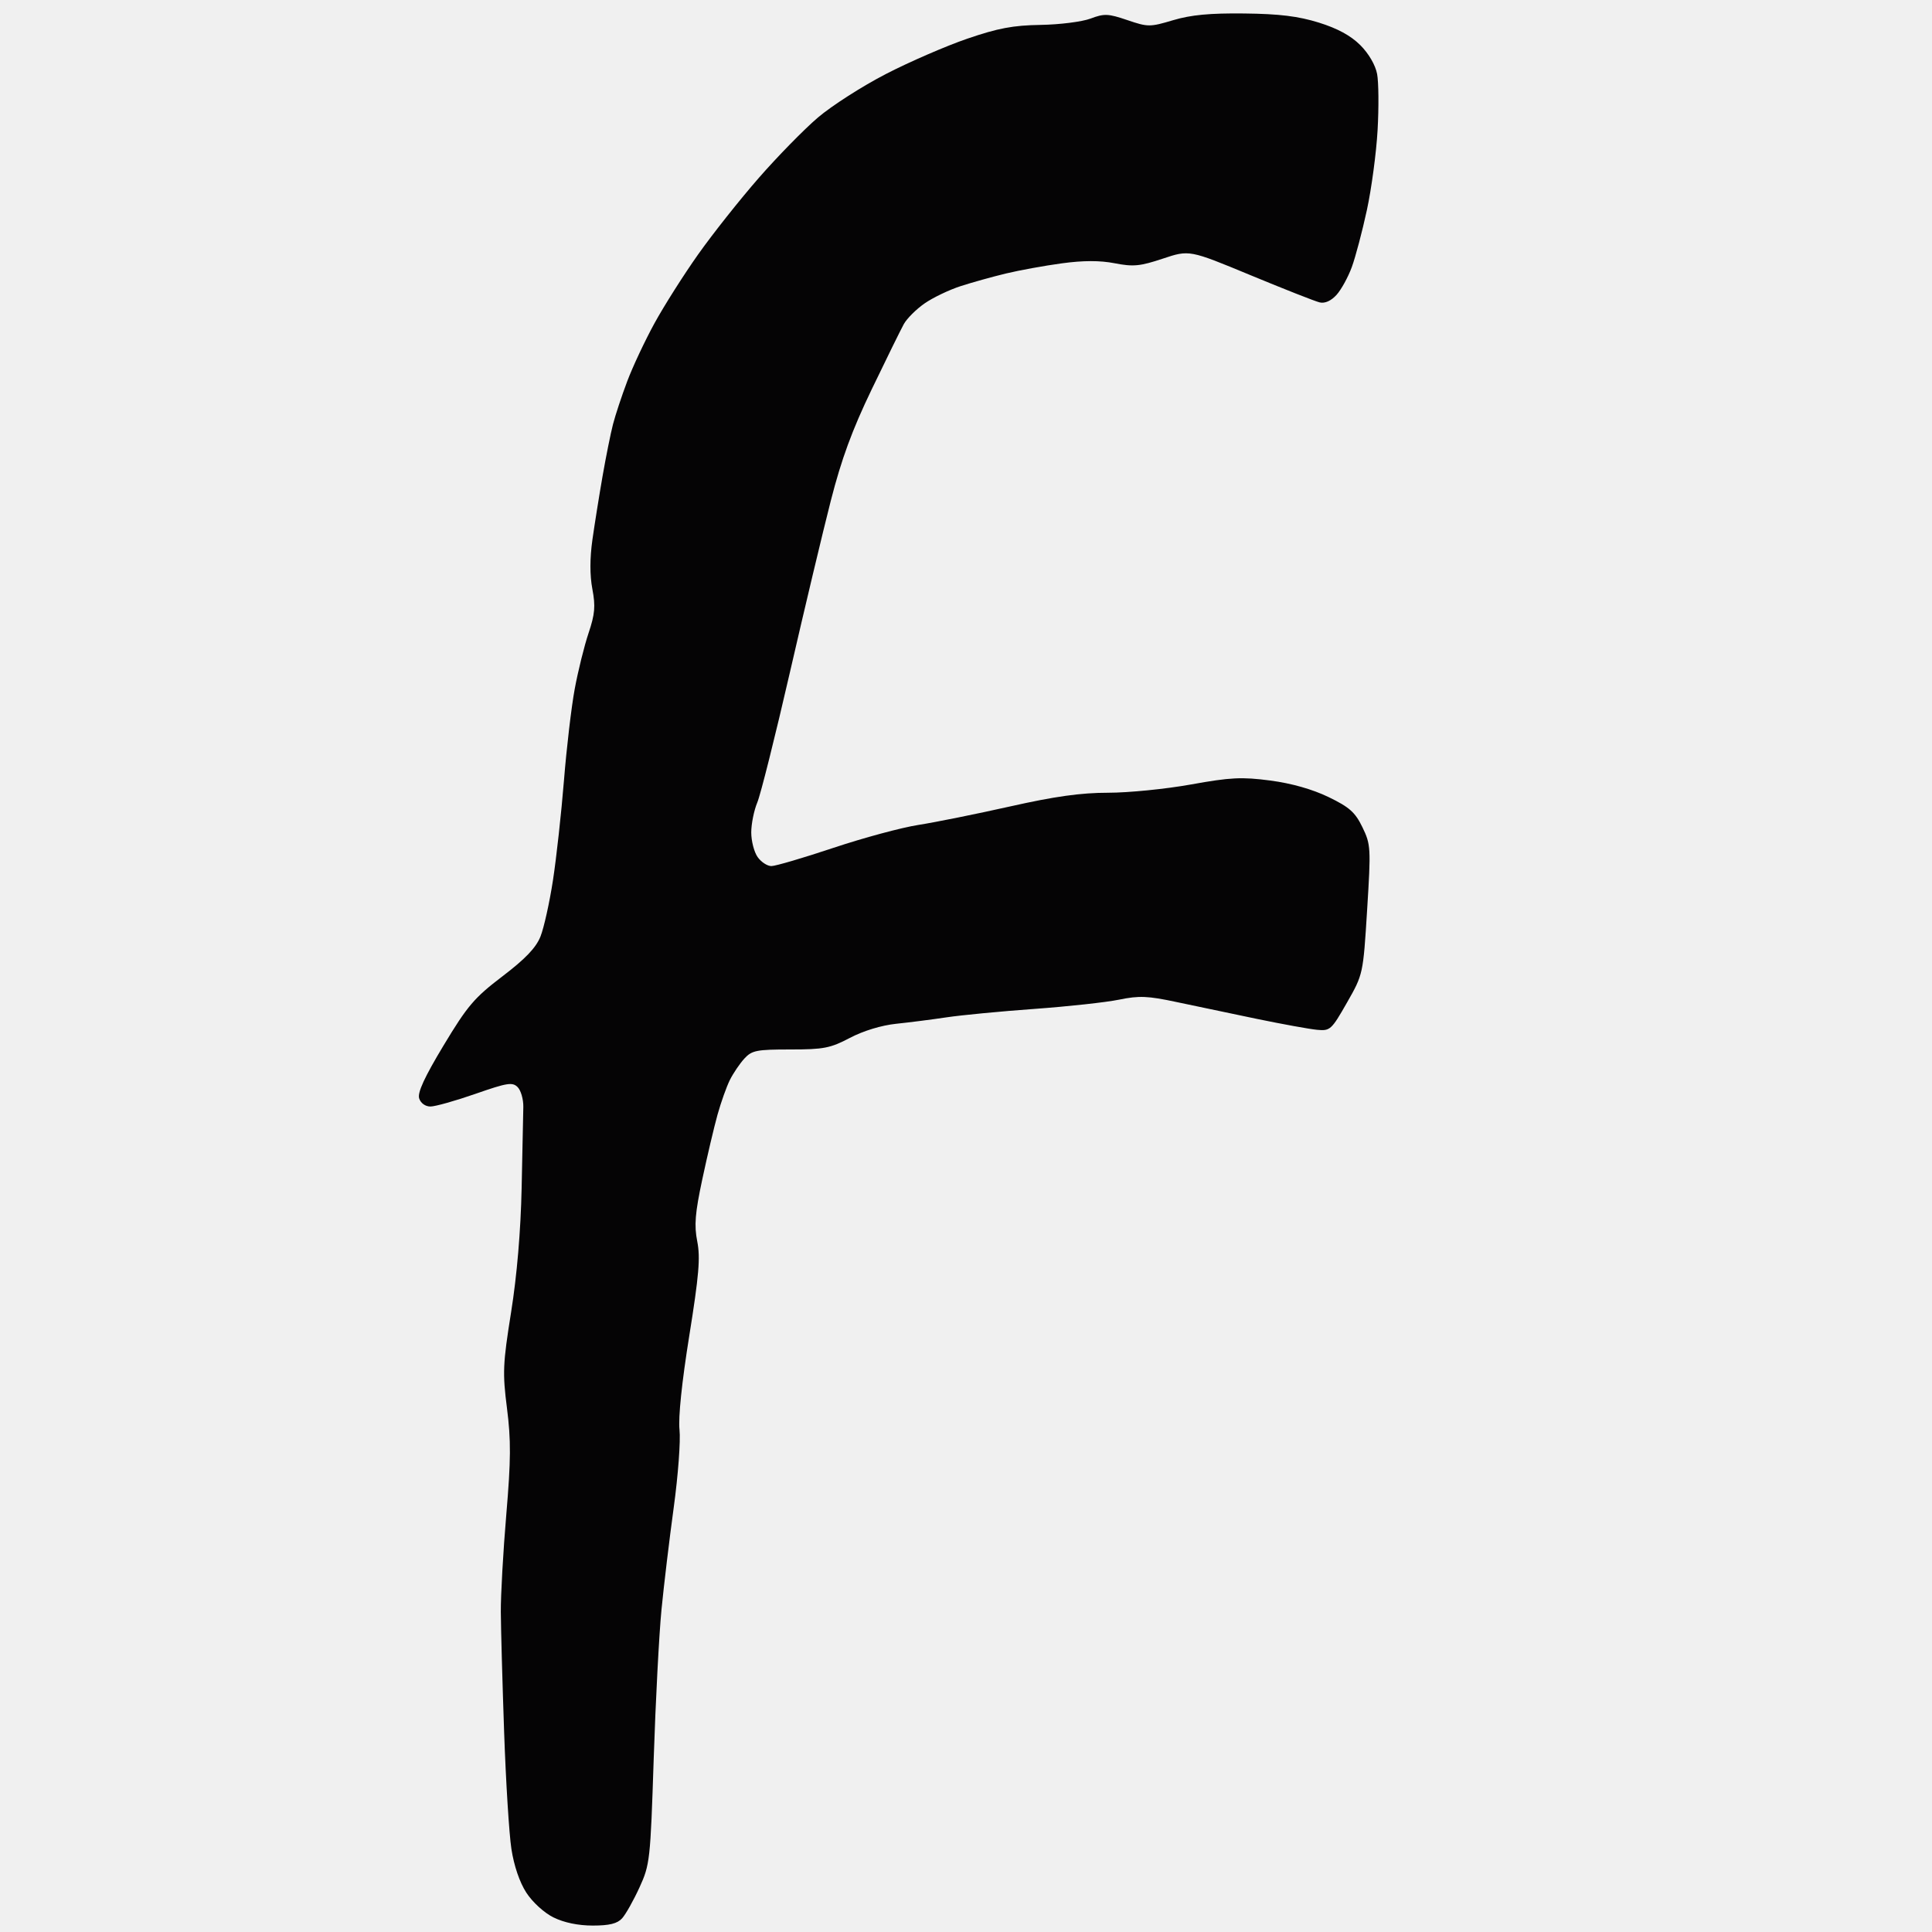
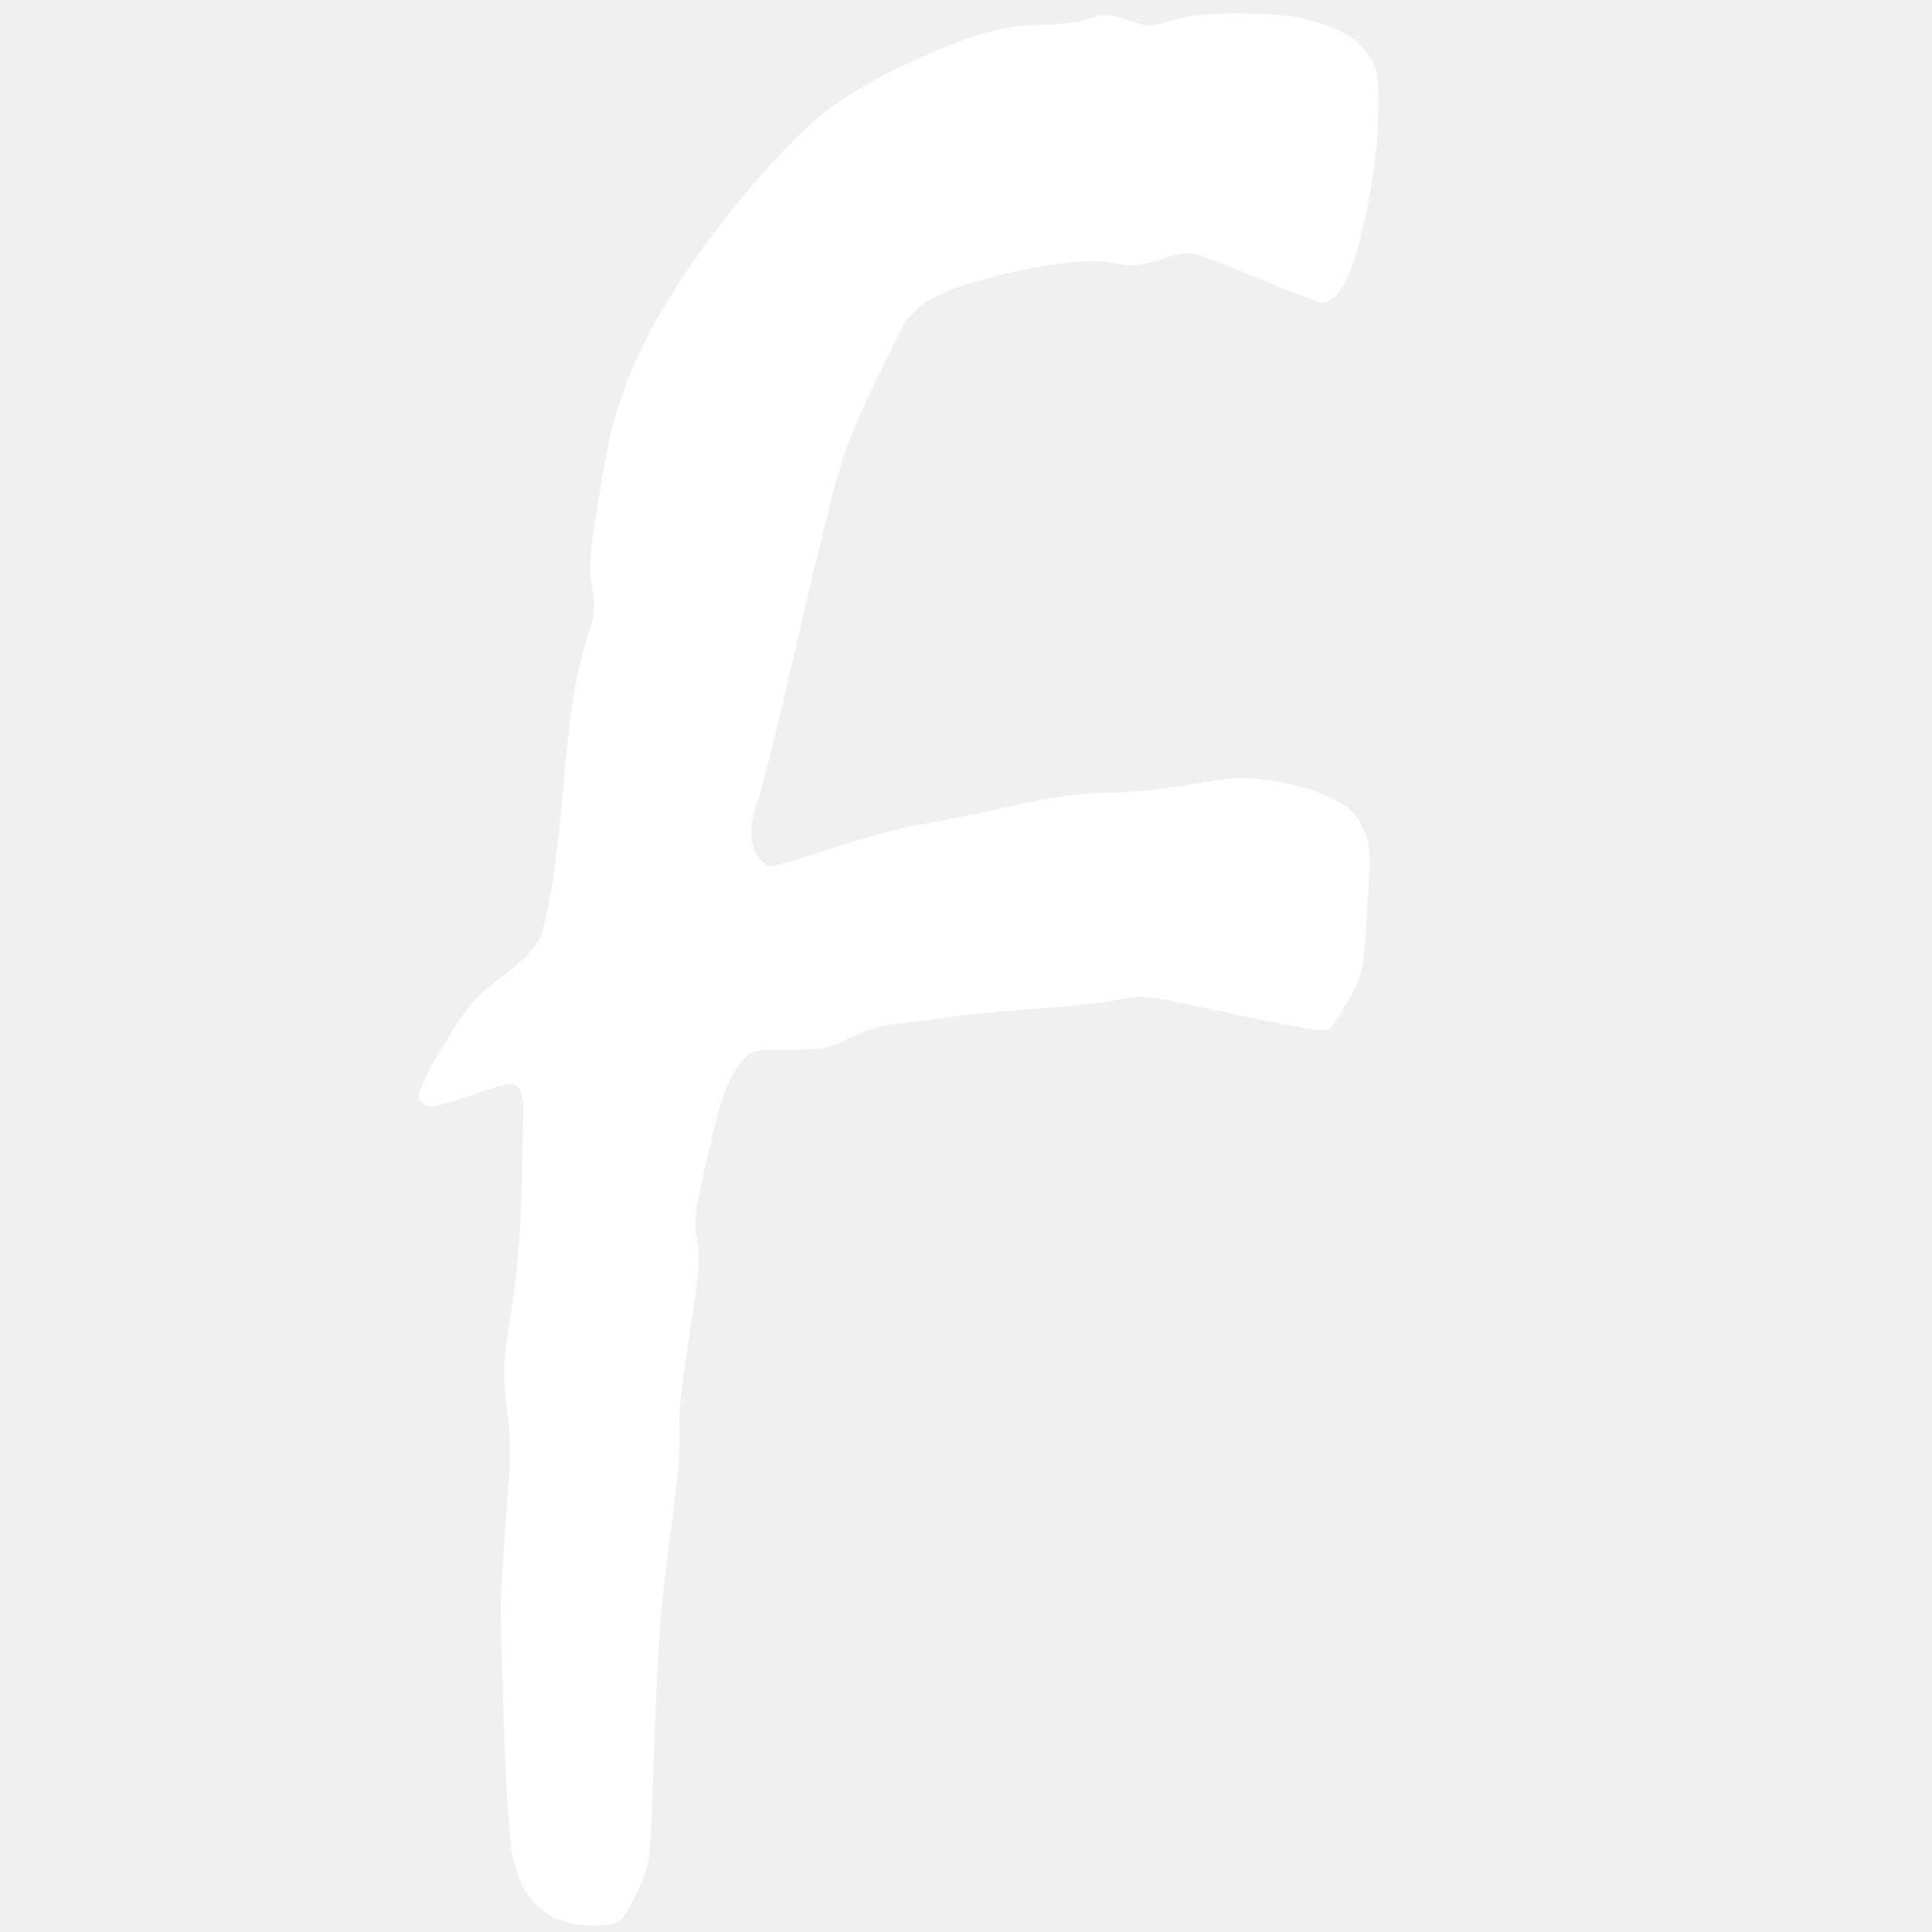
<svg xmlns="http://www.w3.org/2000/svg" width="512" height="512" viewBox="0 0 135.467 135.467" version="1.1" id="svg1" xml:space="preserve">
  <defs id="defs1" />
  <g id="layer1">
-     <path style="fill:#050405;stroke-width:1.08;fill-opacity:1" d="m 38.812,134.447 c -0.657,-0.325 -1.473,-1.069 -1.907,-1.738 -0.472,-0.728 -0.867,-1.888 -1.048,-3.074 -0.16,-1.048 -0.389,-4.734 -0.509,-8.191 -0.12,-3.457 -0.225,-7.25 -0.232,-8.429 -0.007,-1.179 0.166,-4.252 0.385,-6.831 0.323,-3.805 0.332,-5.205 0.048,-7.434 -0.318,-2.494 -0.291,-3.113 0.288,-6.741 0.409,-2.561 0.674,-5.687 0.739,-8.709 0.056,-2.593 0.109,-5.152 0.118,-5.687 0.009,-0.535 -0.171,-1.159 -0.399,-1.388 -0.363,-0.363 -0.734,-0.304 -2.959,0.473 -1.399,0.488 -2.819,0.888 -3.154,0.888 -0.359,0 -0.685,-0.235 -0.791,-0.57 -0.128,-0.403 0.375,-1.493 1.714,-3.716 1.674,-2.779 2.155,-3.344 4.125,-4.843 1.604,-1.221 2.352,-2.003 2.666,-2.789 0.24,-0.601 0.635,-2.376 0.876,-3.944 0.241,-1.568 0.588,-4.716 0.771,-6.994 0.182,-2.279 0.522,-5.171 0.756,-6.429 0.233,-1.257 0.669,-3.016 0.969,-3.909 0.448,-1.335 0.495,-1.884 0.267,-3.091 -0.182,-0.958 -0.18,-2.16 0.004,-3.462 0.156,-1.097 0.476,-3.102 0.712,-4.457 0.236,-1.354 0.565,-2.988 0.73,-3.63 0.165,-0.642 0.616,-2.003 1.001,-3.024 0.385,-1.021 1.245,-2.852 1.912,-4.068 0.666,-1.216 2.041,-3.384 3.055,-4.818 1.014,-1.434 2.926,-3.846 4.249,-5.36 1.323,-1.514 3.194,-3.425 4.157,-4.245 0.963,-0.82 3.101,-2.19 4.751,-3.042 1.65,-0.853 4.221,-1.969 5.714,-2.481 2.155,-0.739 3.215,-0.938 5.143,-0.968 1.336,-0.021 2.912,-0.22 3.503,-0.443 0.959,-0.362 1.236,-0.351 2.582,0.107 1.447,0.492 1.577,0.492 3.212,0.005 1.249,-0.372 2.582,-0.498 4.989,-0.47 2.451,0.028 3.776,0.19 5.217,0.637 1.311,0.407 2.247,0.916 2.915,1.583 0.591,0.591 1.062,1.4 1.179,2.026 0.108,0.574 0.123,2.343 0.033,3.933 -0.089,1.589 -0.427,4.111 -0.75,5.604 -0.323,1.493 -0.799,3.293 -1.058,4 -0.259,0.707 -0.741,1.584 -1.072,1.949 -0.379,0.418 -0.814,0.613 -1.176,0.528 -0.316,-0.074 -2.503,-0.935 -4.86,-1.912 -4.286,-1.777 -4.286,-1.777 -6.143,-1.158 -1.595,0.532 -2.071,0.578 -3.371,0.325 -1.043,-0.202 -2.198,-0.201 -3.714,0.005 -1.21,0.164 -2.972,0.485 -3.915,0.712 -0.943,0.227 -2.372,0.626 -3.177,0.886 -0.804,0.26 -1.942,0.805 -2.528,1.212 -0.586,0.407 -1.242,1.061 -1.458,1.454 -0.216,0.393 -1.228,2.45 -2.249,4.571 -1.375,2.857 -2.118,4.881 -2.867,7.805 -0.556,2.171 -1.848,7.593 -2.871,12.047 -1.023,4.455 -2.051,8.556 -2.284,9.114 -0.233,0.558 -0.424,1.505 -0.424,2.103 0,0.599 0.2,1.374 0.445,1.723 0.245,0.349 0.679,0.635 0.966,0.635 0.287,0 2.24,-0.574 4.341,-1.275 2.101,-0.701 4.784,-1.426 5.962,-1.609 1.179,-0.184 4.071,-0.767 6.429,-1.296 3.149,-0.707 4.974,-0.962 6.879,-0.962 1.426,0 4.044,-0.261 5.818,-0.581 2.769,-0.499 3.554,-0.537 5.55,-0.275 1.491,0.196 2.958,0.612 4.089,1.159 1.467,0.71 1.866,1.066 2.375,2.116 0.587,1.212 0.6,1.444 0.33,5.787 -0.281,4.524 -0.281,4.524 -1.417,6.516 -1.084,1.903 -1.178,1.988 -2.093,1.901 -0.527,-0.05 -2.437,-0.397 -4.244,-0.771 -1.807,-0.374 -4.343,-0.906 -5.635,-1.182 -1.987,-0.424 -2.604,-0.45 -4,-0.162 -0.908,0.187 -3.58,0.479 -5.937,0.649 -2.357,0.17 -5.121,0.435 -6.143,0.588 -1.021,0.153 -2.622,0.358 -3.556,0.455 -1.029,0.107 -2.308,0.497 -3.243,0.989 -1.373,0.722 -1.836,0.812 -4.18,0.812 -2.368,0 -2.695,0.065 -3.223,0.643 -0.323,0.354 -0.78,1.029 -1.014,1.5 -0.234,0.471 -0.623,1.564 -0.864,2.429 -0.241,0.864 -0.721,2.903 -1.068,4.531 -0.508,2.384 -0.576,3.231 -0.353,4.359 0.224,1.135 0.118,2.387 -0.56,6.612 -0.52,3.239 -0.779,5.734 -0.685,6.59 0.084,0.758 -0.097,3.201 -0.402,5.429 -0.305,2.228 -0.693,5.465 -0.862,7.194 -0.169,1.729 -0.415,6.444 -0.546,10.479 -0.231,7.08 -0.265,7.394 -0.997,8.992 -0.417,0.911 -0.965,1.885 -1.218,2.164 -0.336,0.371 -0.889,0.508 -2.058,0.508 -1.02,-1.3e-4 -2.014,-0.206 -2.747,-0.569 z" id="path1" />
+     <path style="fill:#ffffff;stroke-width:1.08;fill-opacity:1" d="m 38.812,134.447 c -0.657,-0.325 -1.473,-1.069 -1.907,-1.738 -0.472,-0.728 -0.867,-1.888 -1.048,-3.074 -0.16,-1.048 -0.389,-4.734 -0.509,-8.191 -0.12,-3.457 -0.225,-7.25 -0.232,-8.429 -0.007,-1.179 0.166,-4.252 0.385,-6.831 0.323,-3.805 0.332,-5.205 0.048,-7.434 -0.318,-2.494 -0.291,-3.113 0.288,-6.741 0.409,-2.561 0.674,-5.687 0.739,-8.709 0.056,-2.593 0.109,-5.152 0.118,-5.687 0.009,-0.535 -0.171,-1.159 -0.399,-1.388 -0.363,-0.363 -0.734,-0.304 -2.959,0.473 -1.399,0.488 -2.819,0.888 -3.154,0.888 -0.359,0 -0.685,-0.235 -0.791,-0.57 -0.128,-0.403 0.375,-1.493 1.714,-3.716 1.674,-2.779 2.155,-3.344 4.125,-4.843 1.604,-1.221 2.352,-2.003 2.666,-2.789 0.24,-0.601 0.635,-2.376 0.876,-3.944 0.241,-1.568 0.588,-4.716 0.771,-6.994 0.182,-2.279 0.522,-5.171 0.756,-6.429 0.233,-1.257 0.669,-3.016 0.969,-3.909 0.448,-1.335 0.495,-1.884 0.267,-3.091 -0.182,-0.958 -0.18,-2.16 0.004,-3.462 0.156,-1.097 0.476,-3.102 0.712,-4.457 0.236,-1.354 0.565,-2.988 0.73,-3.63 0.165,-0.642 0.616,-2.003 1.001,-3.024 0.385,-1.021 1.245,-2.852 1.912,-4.068 0.666,-1.216 2.041,-3.384 3.055,-4.818 1.014,-1.434 2.926,-3.846 4.249,-5.36 1.323,-1.514 3.194,-3.425 4.157,-4.245 0.963,-0.82 3.101,-2.19 4.751,-3.042 1.65,-0.853 4.221,-1.969 5.714,-2.481 2.155,-0.739 3.215,-0.938 5.143,-0.968 1.336,-0.021 2.912,-0.22 3.503,-0.443 0.959,-0.362 1.236,-0.351 2.582,0.107 1.447,0.492 1.577,0.492 3.212,0.005 1.249,-0.372 2.582,-0.498 4.989,-0.47 2.451,0.028 3.776,0.19 5.217,0.637 1.311,0.407 2.247,0.916 2.915,1.583 0.591,0.591 1.062,1.4 1.179,2.026 0.108,0.574 0.123,2.343 0.033,3.933 -0.089,1.589 -0.427,4.111 -0.75,5.604 -0.323,1.493 -0.799,3.293 -1.058,4 -0.259,0.707 -0.741,1.584 -1.072,1.949 -0.379,0.418 -0.814,0.613 -1.176,0.528 -0.316,-0.074 -2.503,-0.935 -4.86,-1.912 -4.286,-1.777 -4.286,-1.777 -6.143,-1.158 -1.595,0.532 -2.071,0.578 -3.371,0.325 -1.043,-0.202 -2.198,-0.201 -3.714,0.005 -1.21,0.164 -2.972,0.485 -3.915,0.712 -0.943,0.227 -2.372,0.626 -3.177,0.886 -0.804,0.26 -1.942,0.805 -2.528,1.212 -0.586,0.407 -1.242,1.061 -1.458,1.454 -0.216,0.393 -1.228,2.45 -2.249,4.571 -1.375,2.857 -2.118,4.881 -2.867,7.805 -0.556,2.171 -1.848,7.593 -2.871,12.047 -1.023,4.455 -2.051,8.556 -2.284,9.114 -0.233,0.558 -0.424,1.505 -0.424,2.103 0,0.599 0.2,1.374 0.445,1.723 0.245,0.349 0.679,0.635 0.966,0.635 0.287,0 2.24,-0.574 4.341,-1.275 2.101,-0.701 4.784,-1.426 5.962,-1.609 1.179,-0.184 4.071,-0.767 6.429,-1.296 3.149,-0.707 4.974,-0.962 6.879,-0.962 1.426,0 4.044,-0.261 5.818,-0.581 2.769,-0.499 3.554,-0.537 5.55,-0.275 1.491,0.196 2.958,0.612 4.089,1.159 1.467,0.71 1.866,1.066 2.375,2.116 0.587,1.212 0.6,1.444 0.33,5.787 -0.281,4.524 -0.281,4.524 -1.417,6.516 -1.084,1.903 -1.178,1.988 -2.093,1.901 -0.527,-0.05 -2.437,-0.397 -4.244,-0.771 -1.807,-0.374 -4.343,-0.906 -5.635,-1.182 -1.987,-0.424 -2.604,-0.45 -4,-0.162 -0.908,0.187 -3.58,0.479 -5.937,0.649 -2.357,0.17 -5.121,0.435 -6.143,0.588 -1.021,0.153 -2.622,0.358 -3.556,0.455 -1.029,0.107 -2.308,0.497 -3.243,0.989 -1.373,0.722 -1.836,0.812 -4.18,0.812 -2.368,0 -2.695,0.065 -3.223,0.643 -0.323,0.354 -0.78,1.029 -1.014,1.5 -0.234,0.471 -0.623,1.564 -0.864,2.429 -0.241,0.864 -0.721,2.903 -1.068,4.531 -0.508,2.384 -0.576,3.231 -0.353,4.359 0.224,1.135 0.118,2.387 -0.56,6.612 -0.52,3.239 -0.779,5.734 -0.685,6.59 0.084,0.758 -0.097,3.201 -0.402,5.429 -0.305,2.228 -0.693,5.465 -0.862,7.194 -0.169,1.729 -0.415,6.444 -0.546,10.479 -0.231,7.08 -0.265,7.394 -0.997,8.992 -0.417,0.911 -0.965,1.885 -1.218,2.164 -0.336,0.371 -0.889,0.508 -2.058,0.508 -1.02,-1.3e-4 -2.014,-0.206 -2.747,-0.569 z" id="path1" />
  </g>
</svg>
